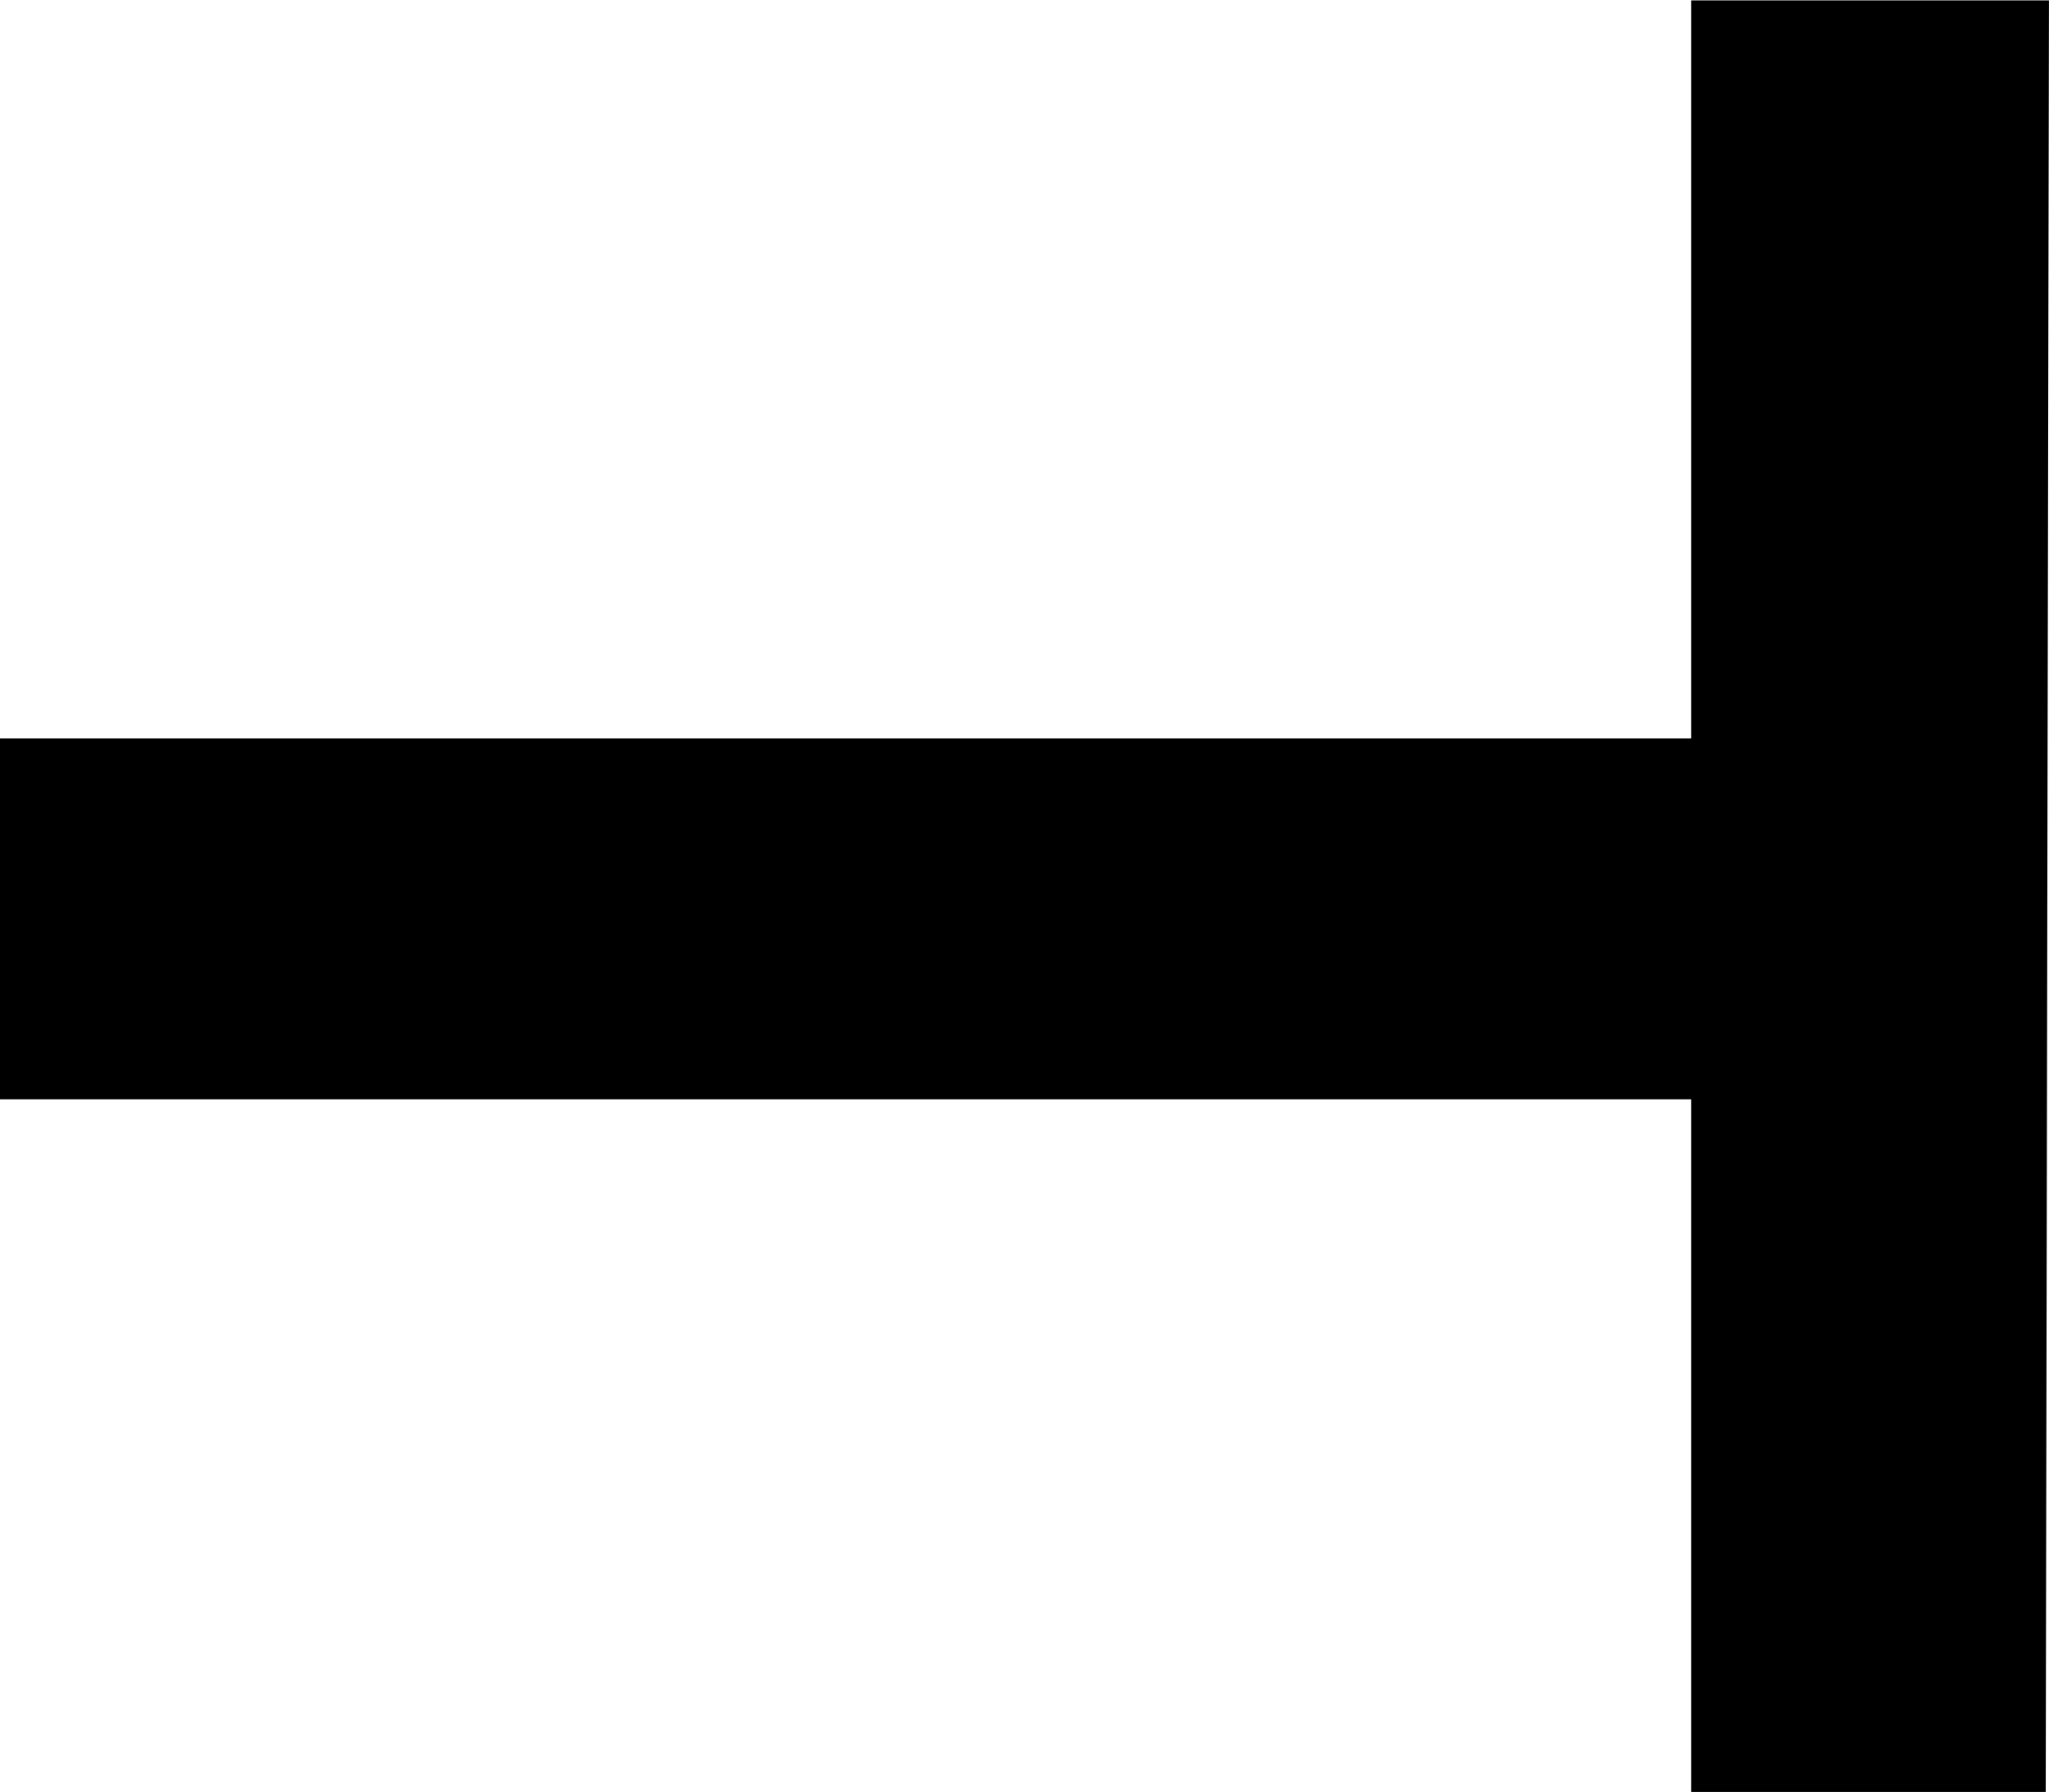
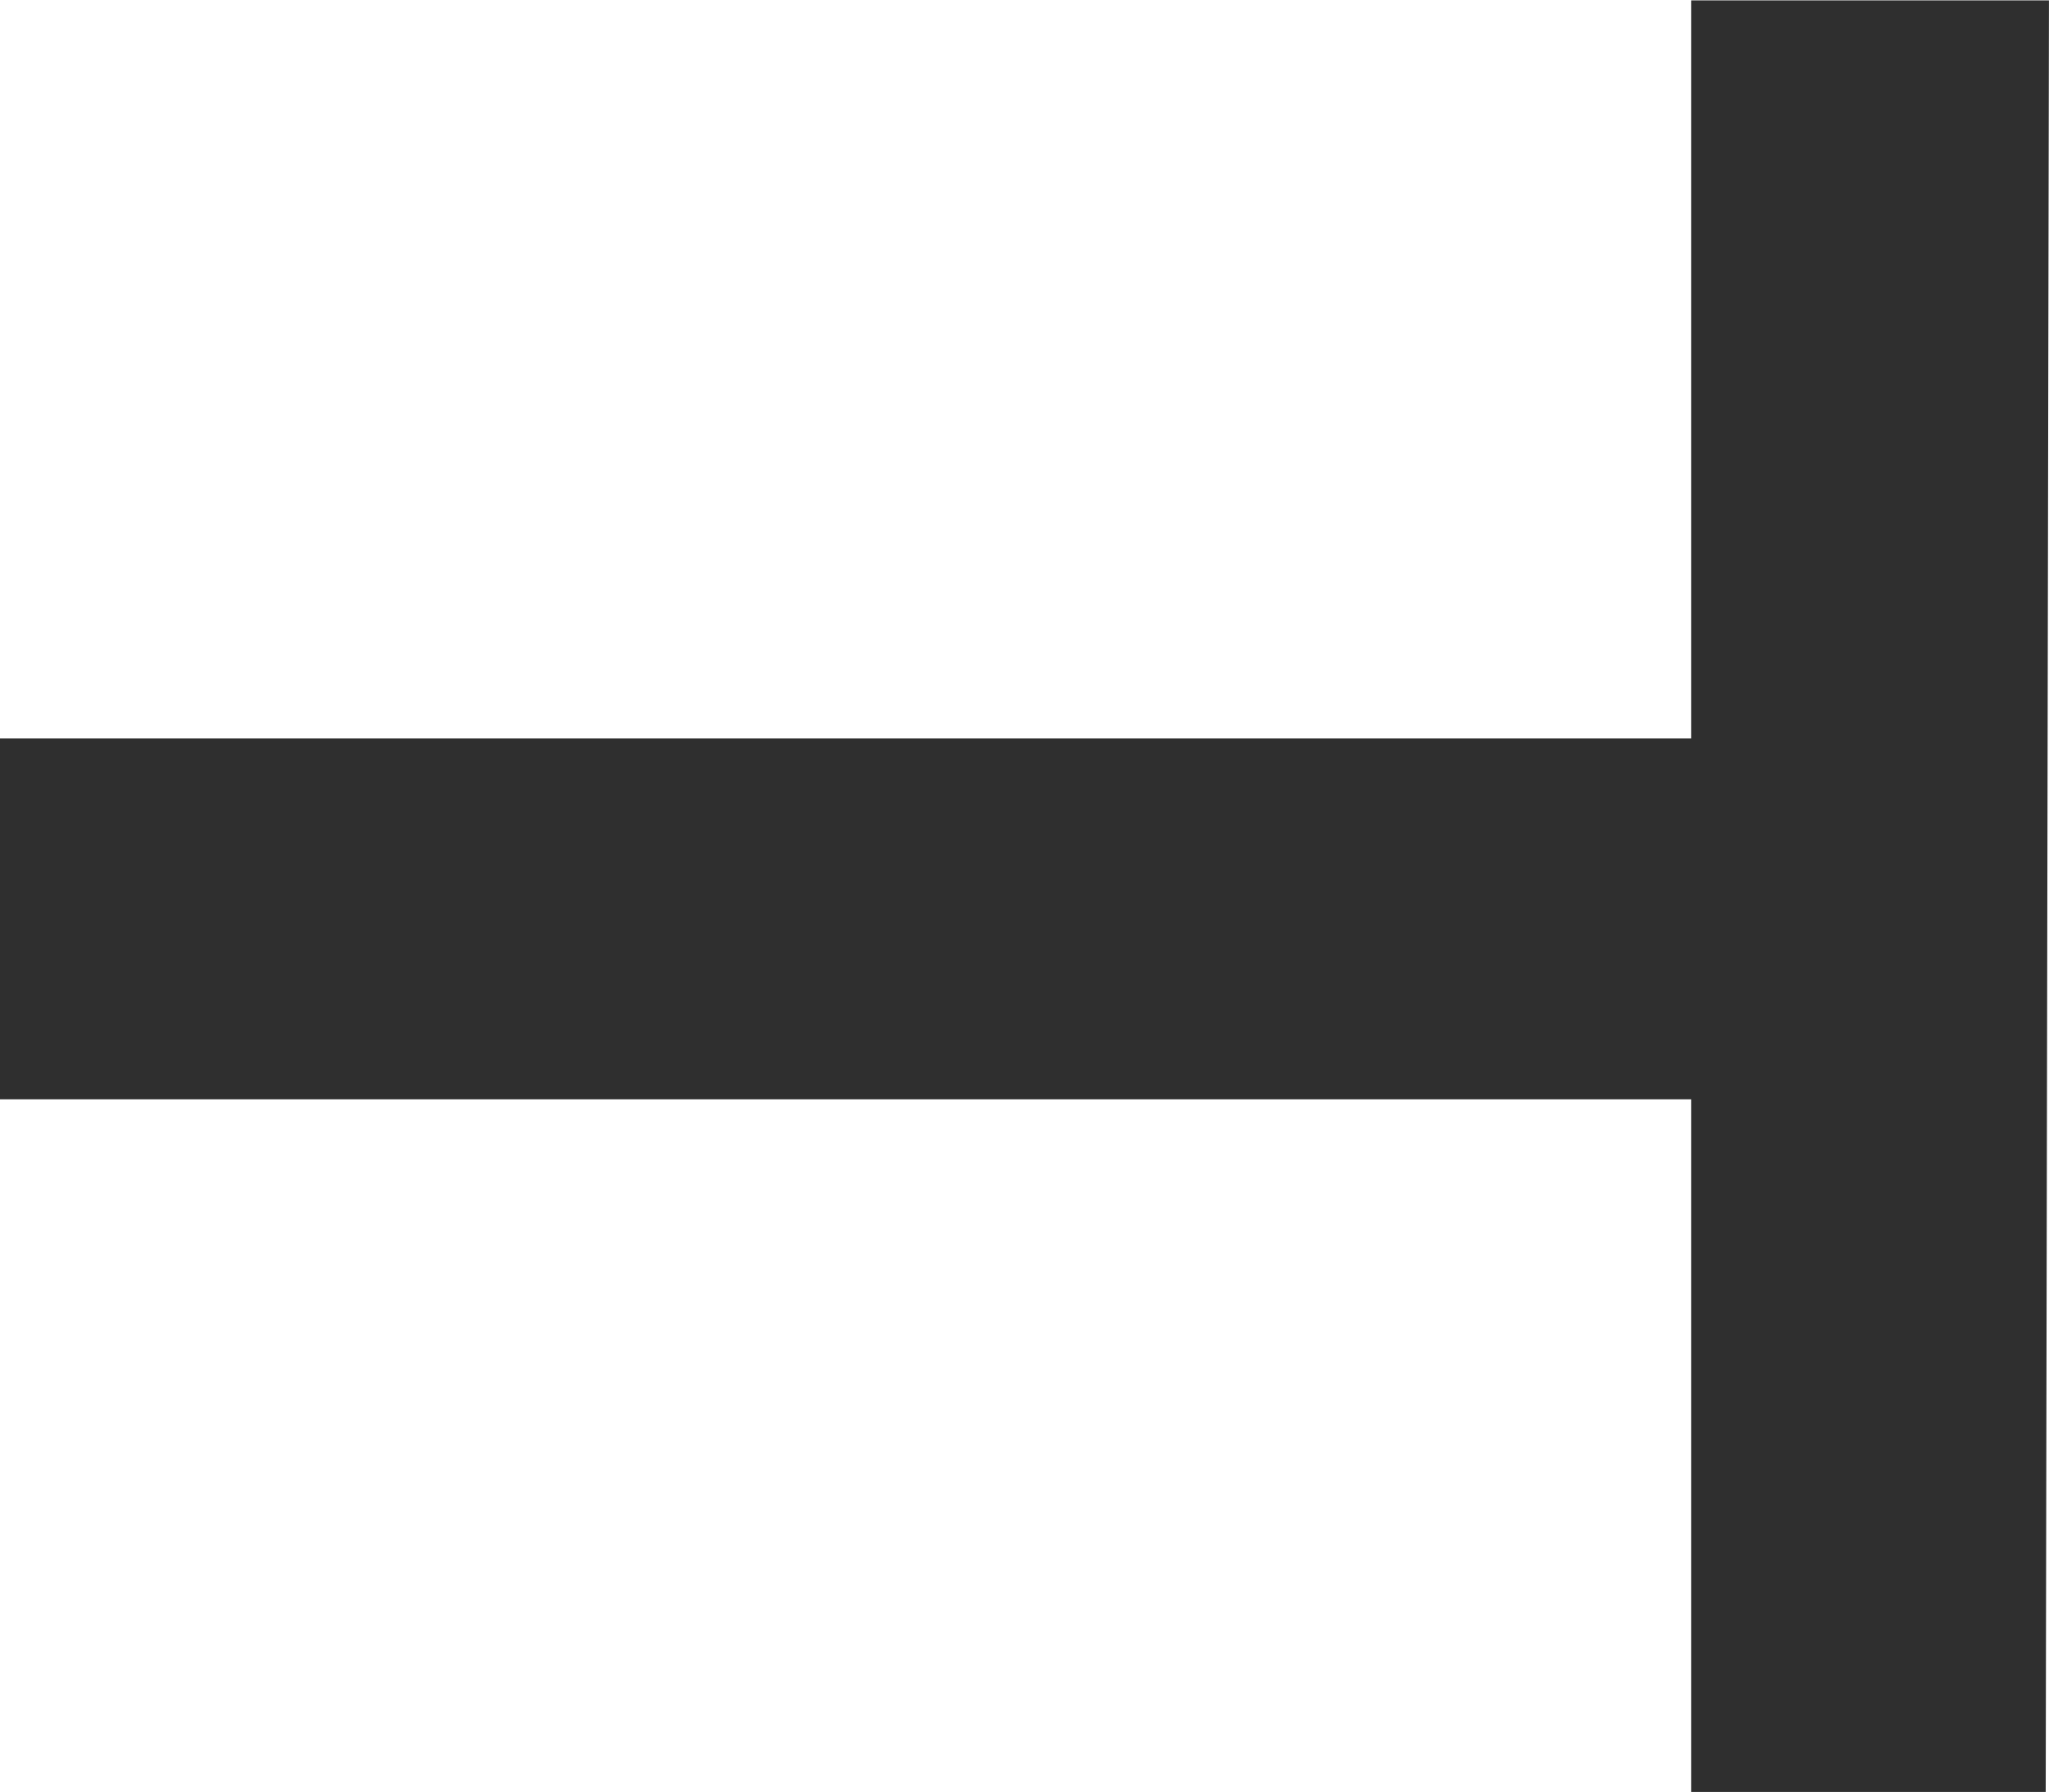
<svg xmlns="http://www.w3.org/2000/svg" version="1.1" id="svg2" xml:space="preserve" width="7.56" height="6.613" viewBox="0 0 7.56 6.613">
  <defs id="defs6" />
  <g id="g8" transform="matrix(1.333333,0,0,-1.333333,0,6.613333)">
    <g id="g10" transform="scale(0.1)">
-       <path d="M 56.609,0 H 46.797 V 19.172 H 0 v 9.988 h 46.797 v 20.43 h 9.902 L 56.609,0" style="fill:#000000;fill-opacity:1;fill-rule:nonzero;stroke:none" id="path12" />
+       <path d="M 56.609,0 H 46.797 V 19.172 H 0 v 9.988 h 46.797 v 20.43 h 9.902 L 56.609,0" style="fill:#2f2f2f;fill-opacity:1.0;fill-rule:nonzero;stroke:none" id="path12" />
    </g>
  </g>
</svg>
